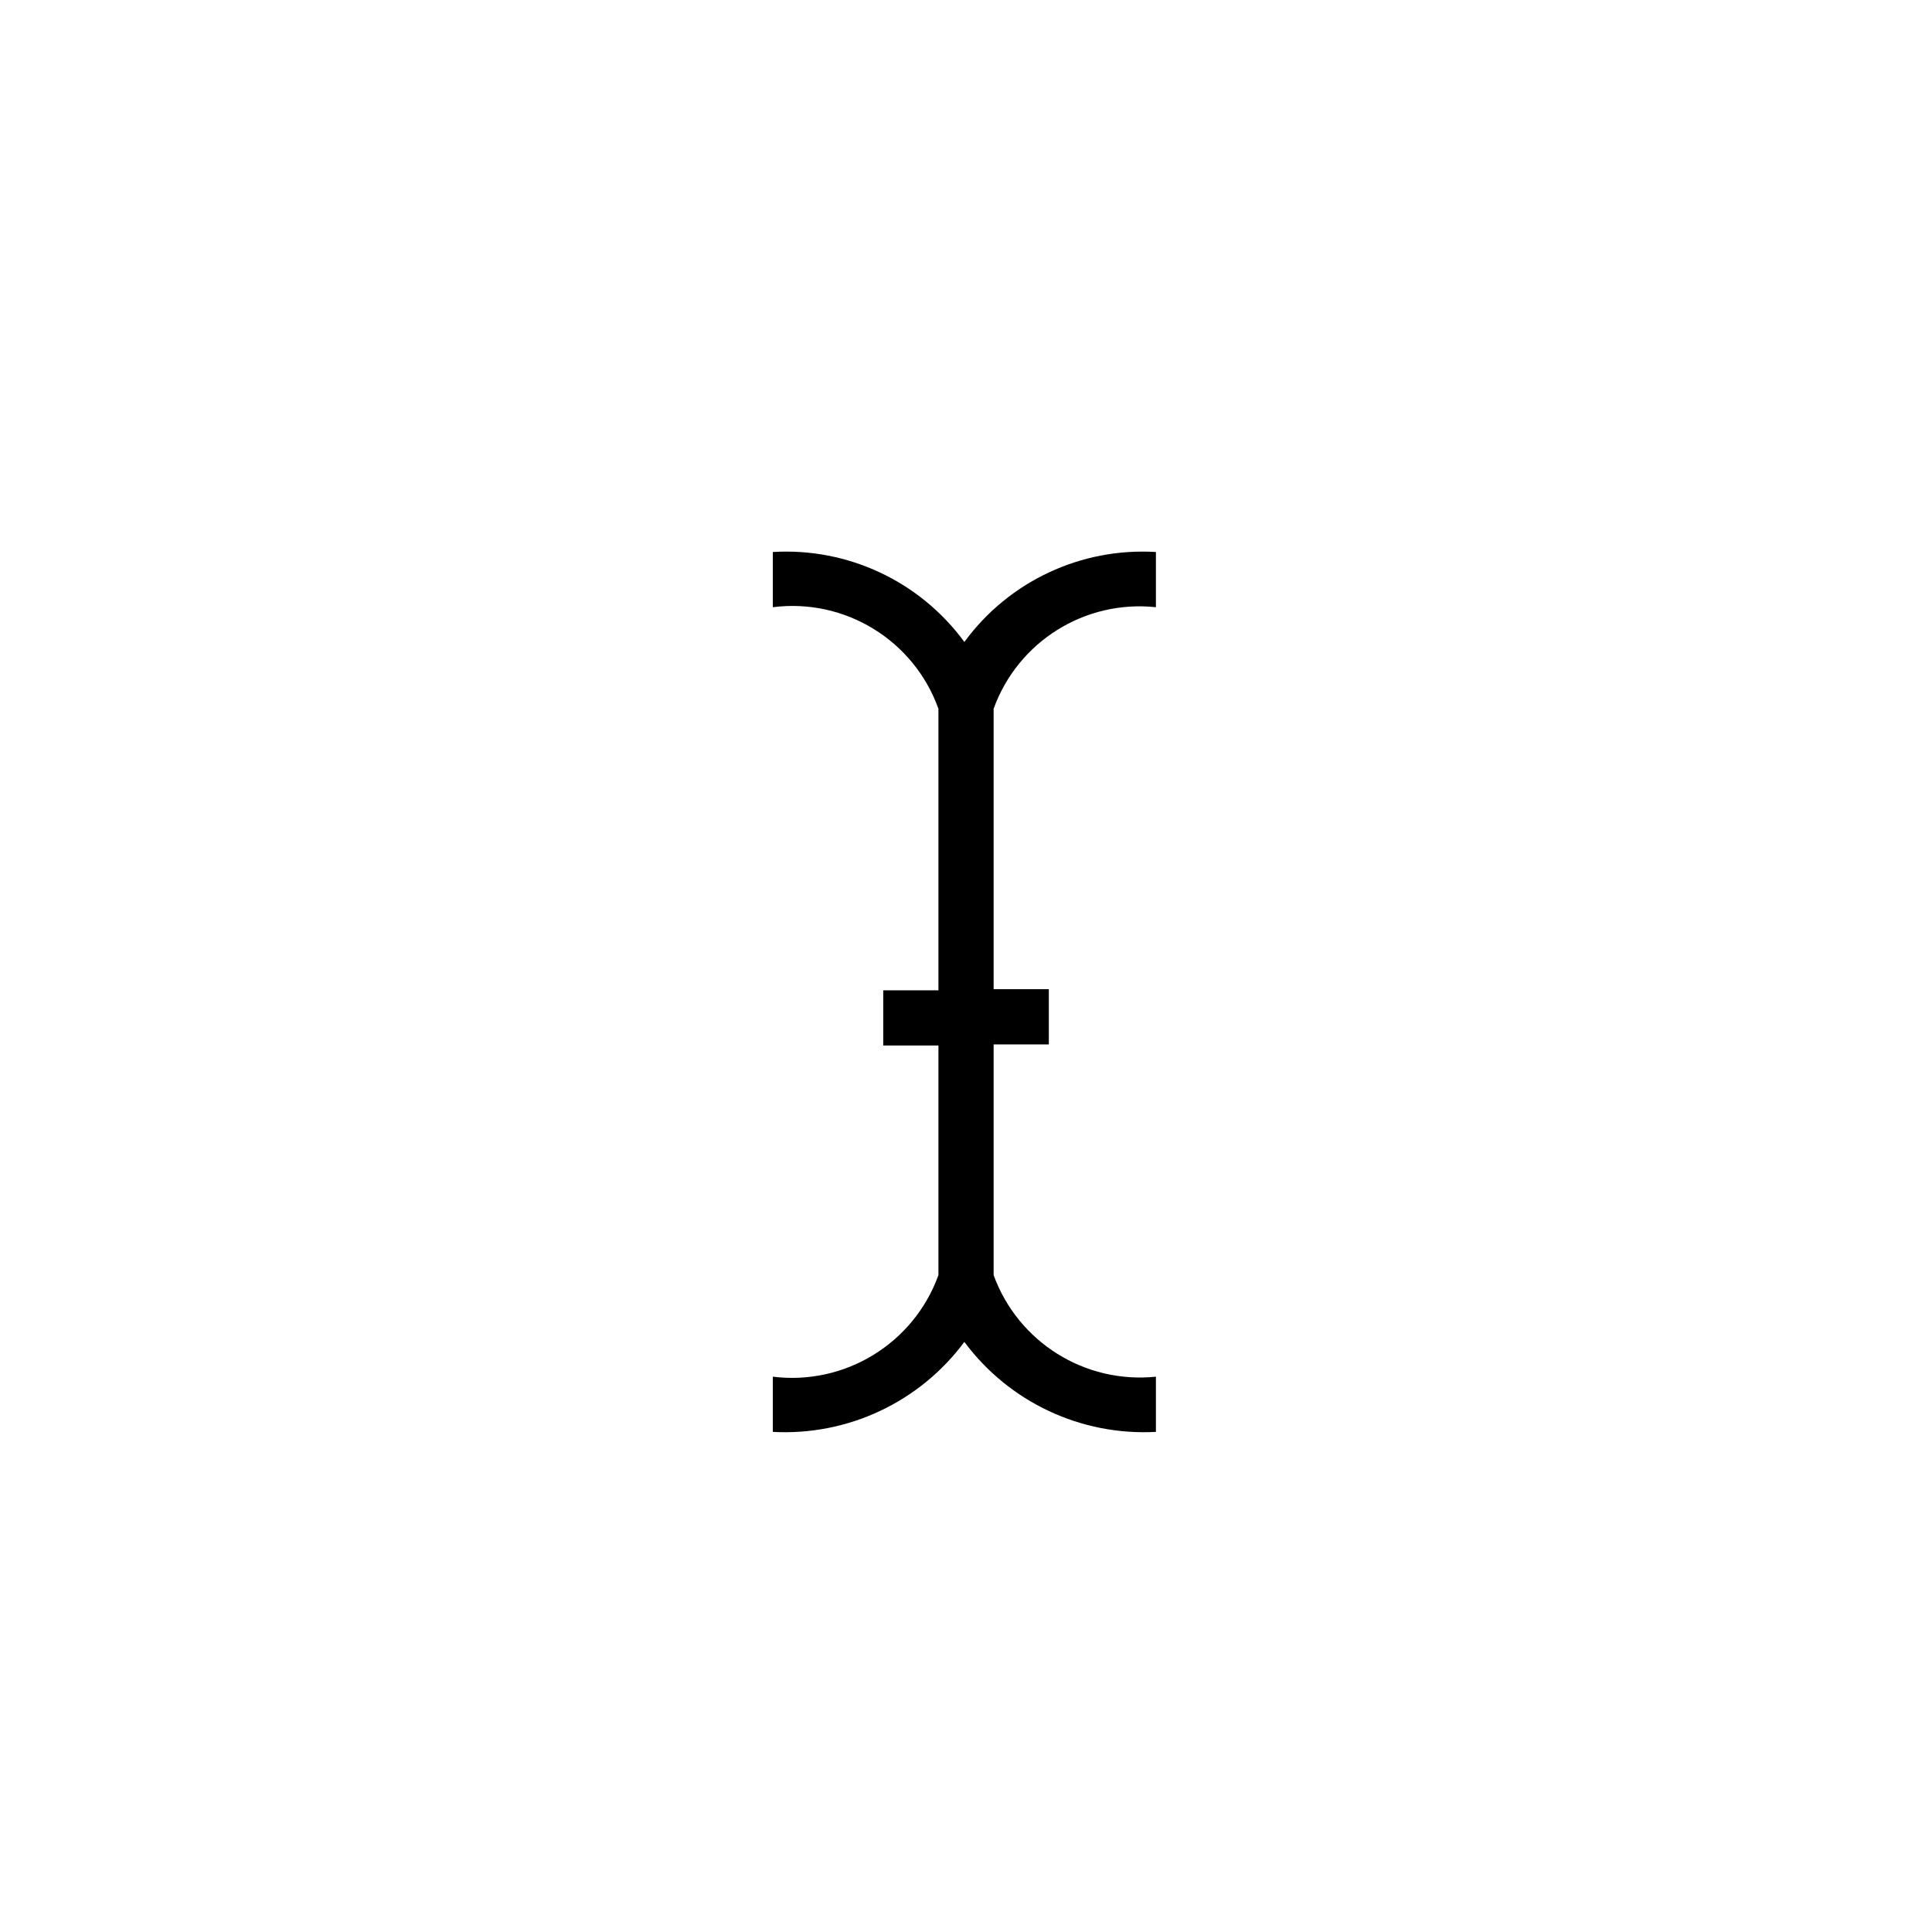
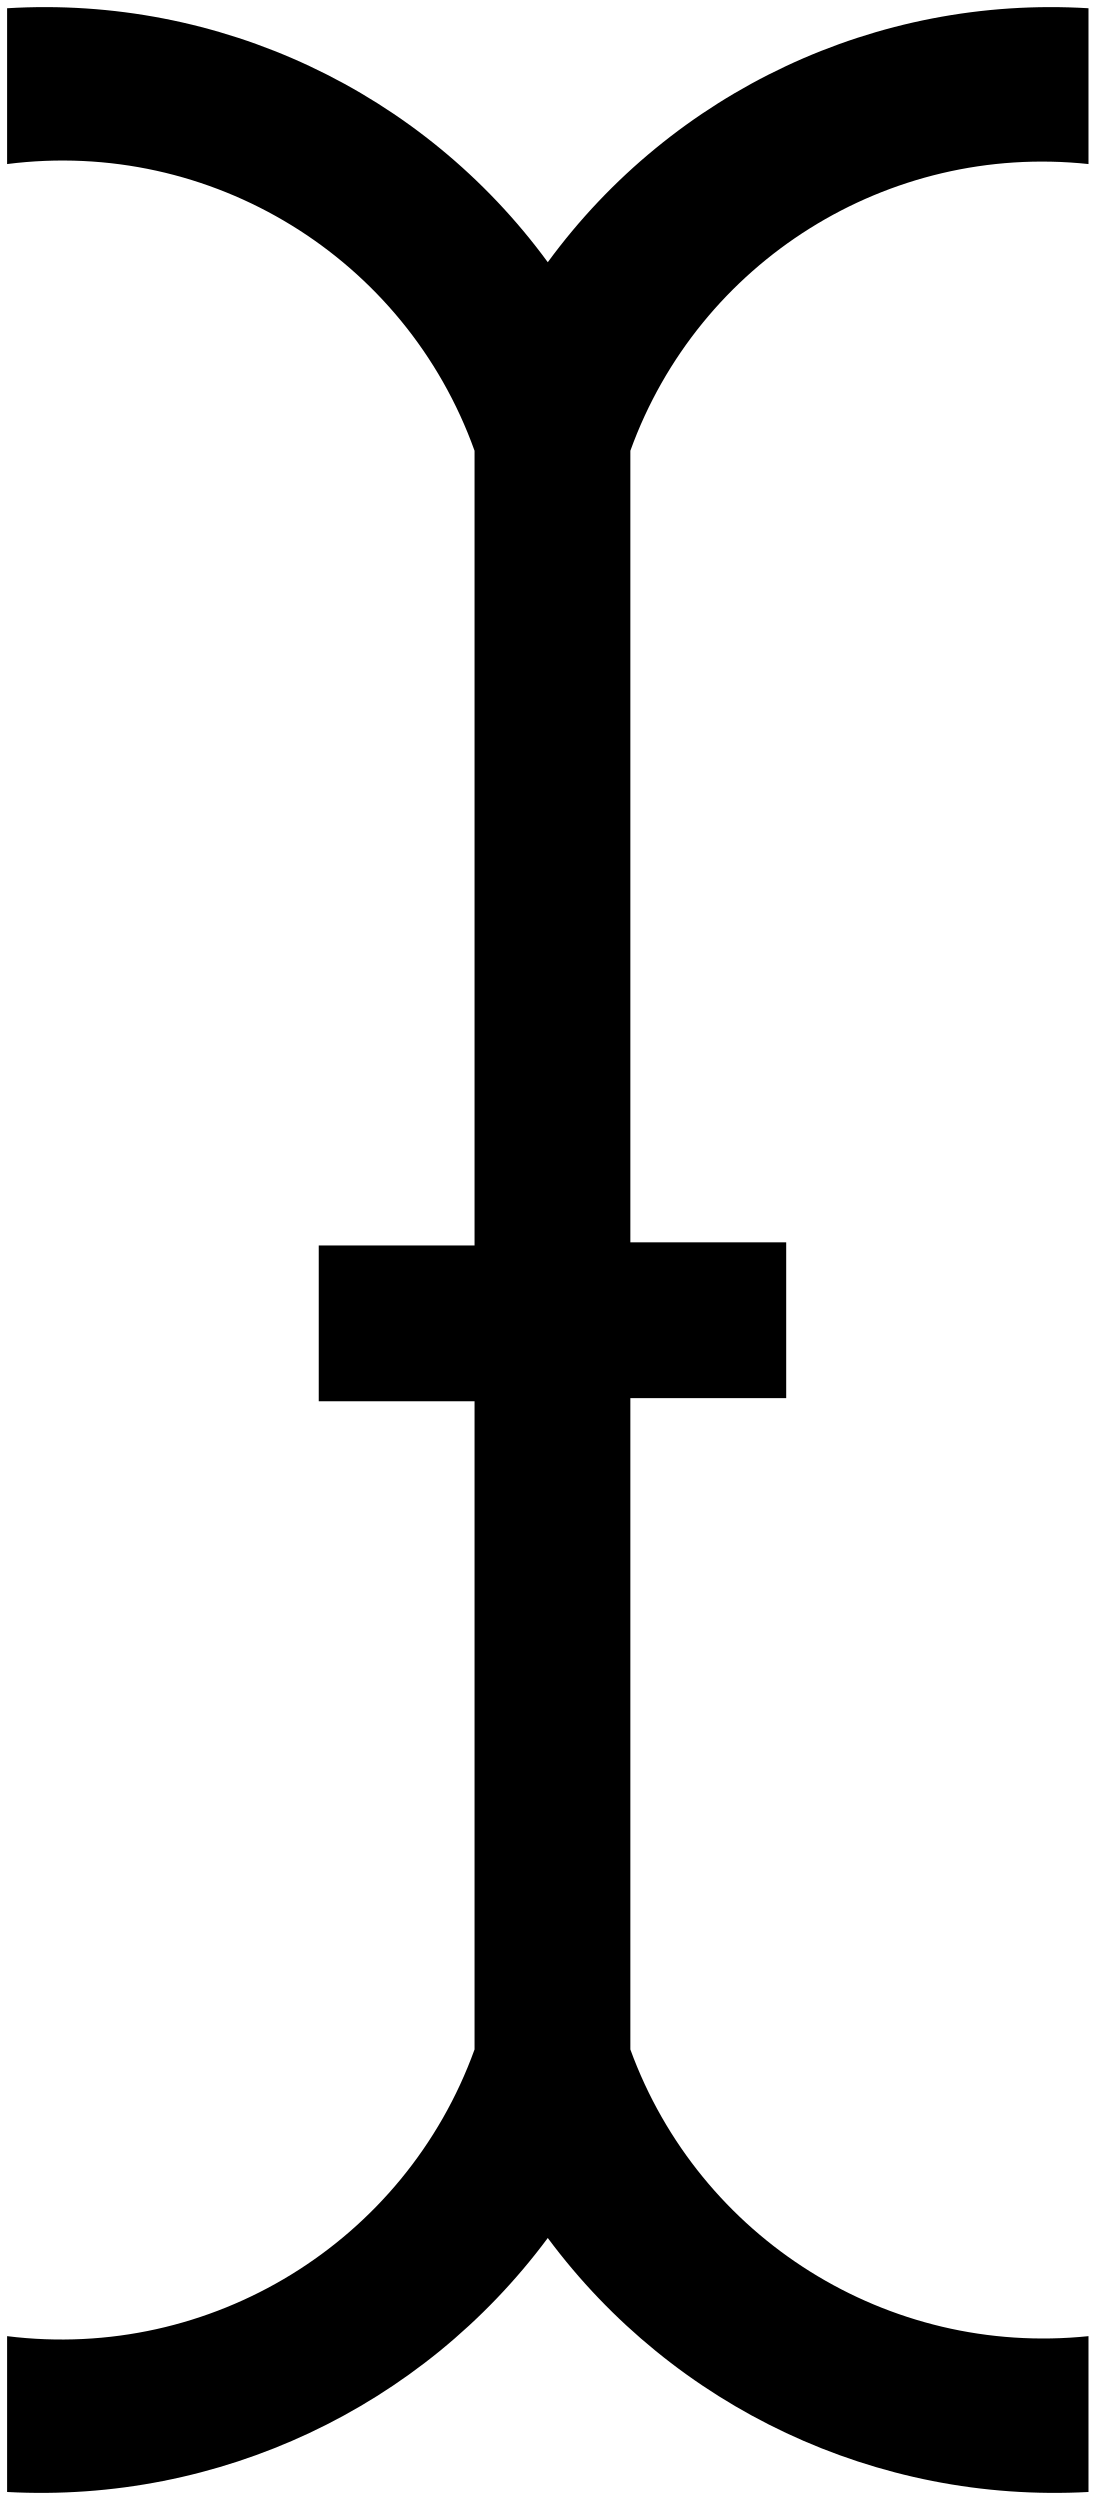
- <svg xmlns="http://www.w3.org/2000/svg" width="768" height="768" viewBox="0 0 768 768">
+ <svg xmlns="http://www.w3.org/2000/svg" viewBox="306.211 218.268 154.285 352.06">
  <path fill-rule="nonzero" fill="rgb(0%, 0%, 0%)" fill-opacity="1" d="M 459.496 241.371 L 459.496 219.43 C 429.68 217.621 400.996 231.094 383.352 255.195 C 365.711 231.094 337.023 217.621 307.211 219.43 L 307.211 241.371 C 335.906 237.719 363.285 254.512 373.039 281.746 L 373.039 393.656 L 351.098 393.656 L 351.098 415.598 L 373.039 415.598 L 373.039 506.879 C 363.219 534.059 335.891 550.82 307.211 547.254 L 307.211 569.199 C 336.984 570.805 365.578 557.371 383.352 533.43 C 401.125 557.371 429.719 570.805 459.496 569.199 L 459.496 547.254 C 431.277 550.176 404.691 533.535 394.98 506.879 L 394.98 415.16 L 416.926 415.16 L 416.926 393.215 L 394.98 393.215 L 394.98 281.746 C 404.625 255.039 431.258 238.371 459.496 241.371 Z M 459.496 241.371 " />
</svg>
